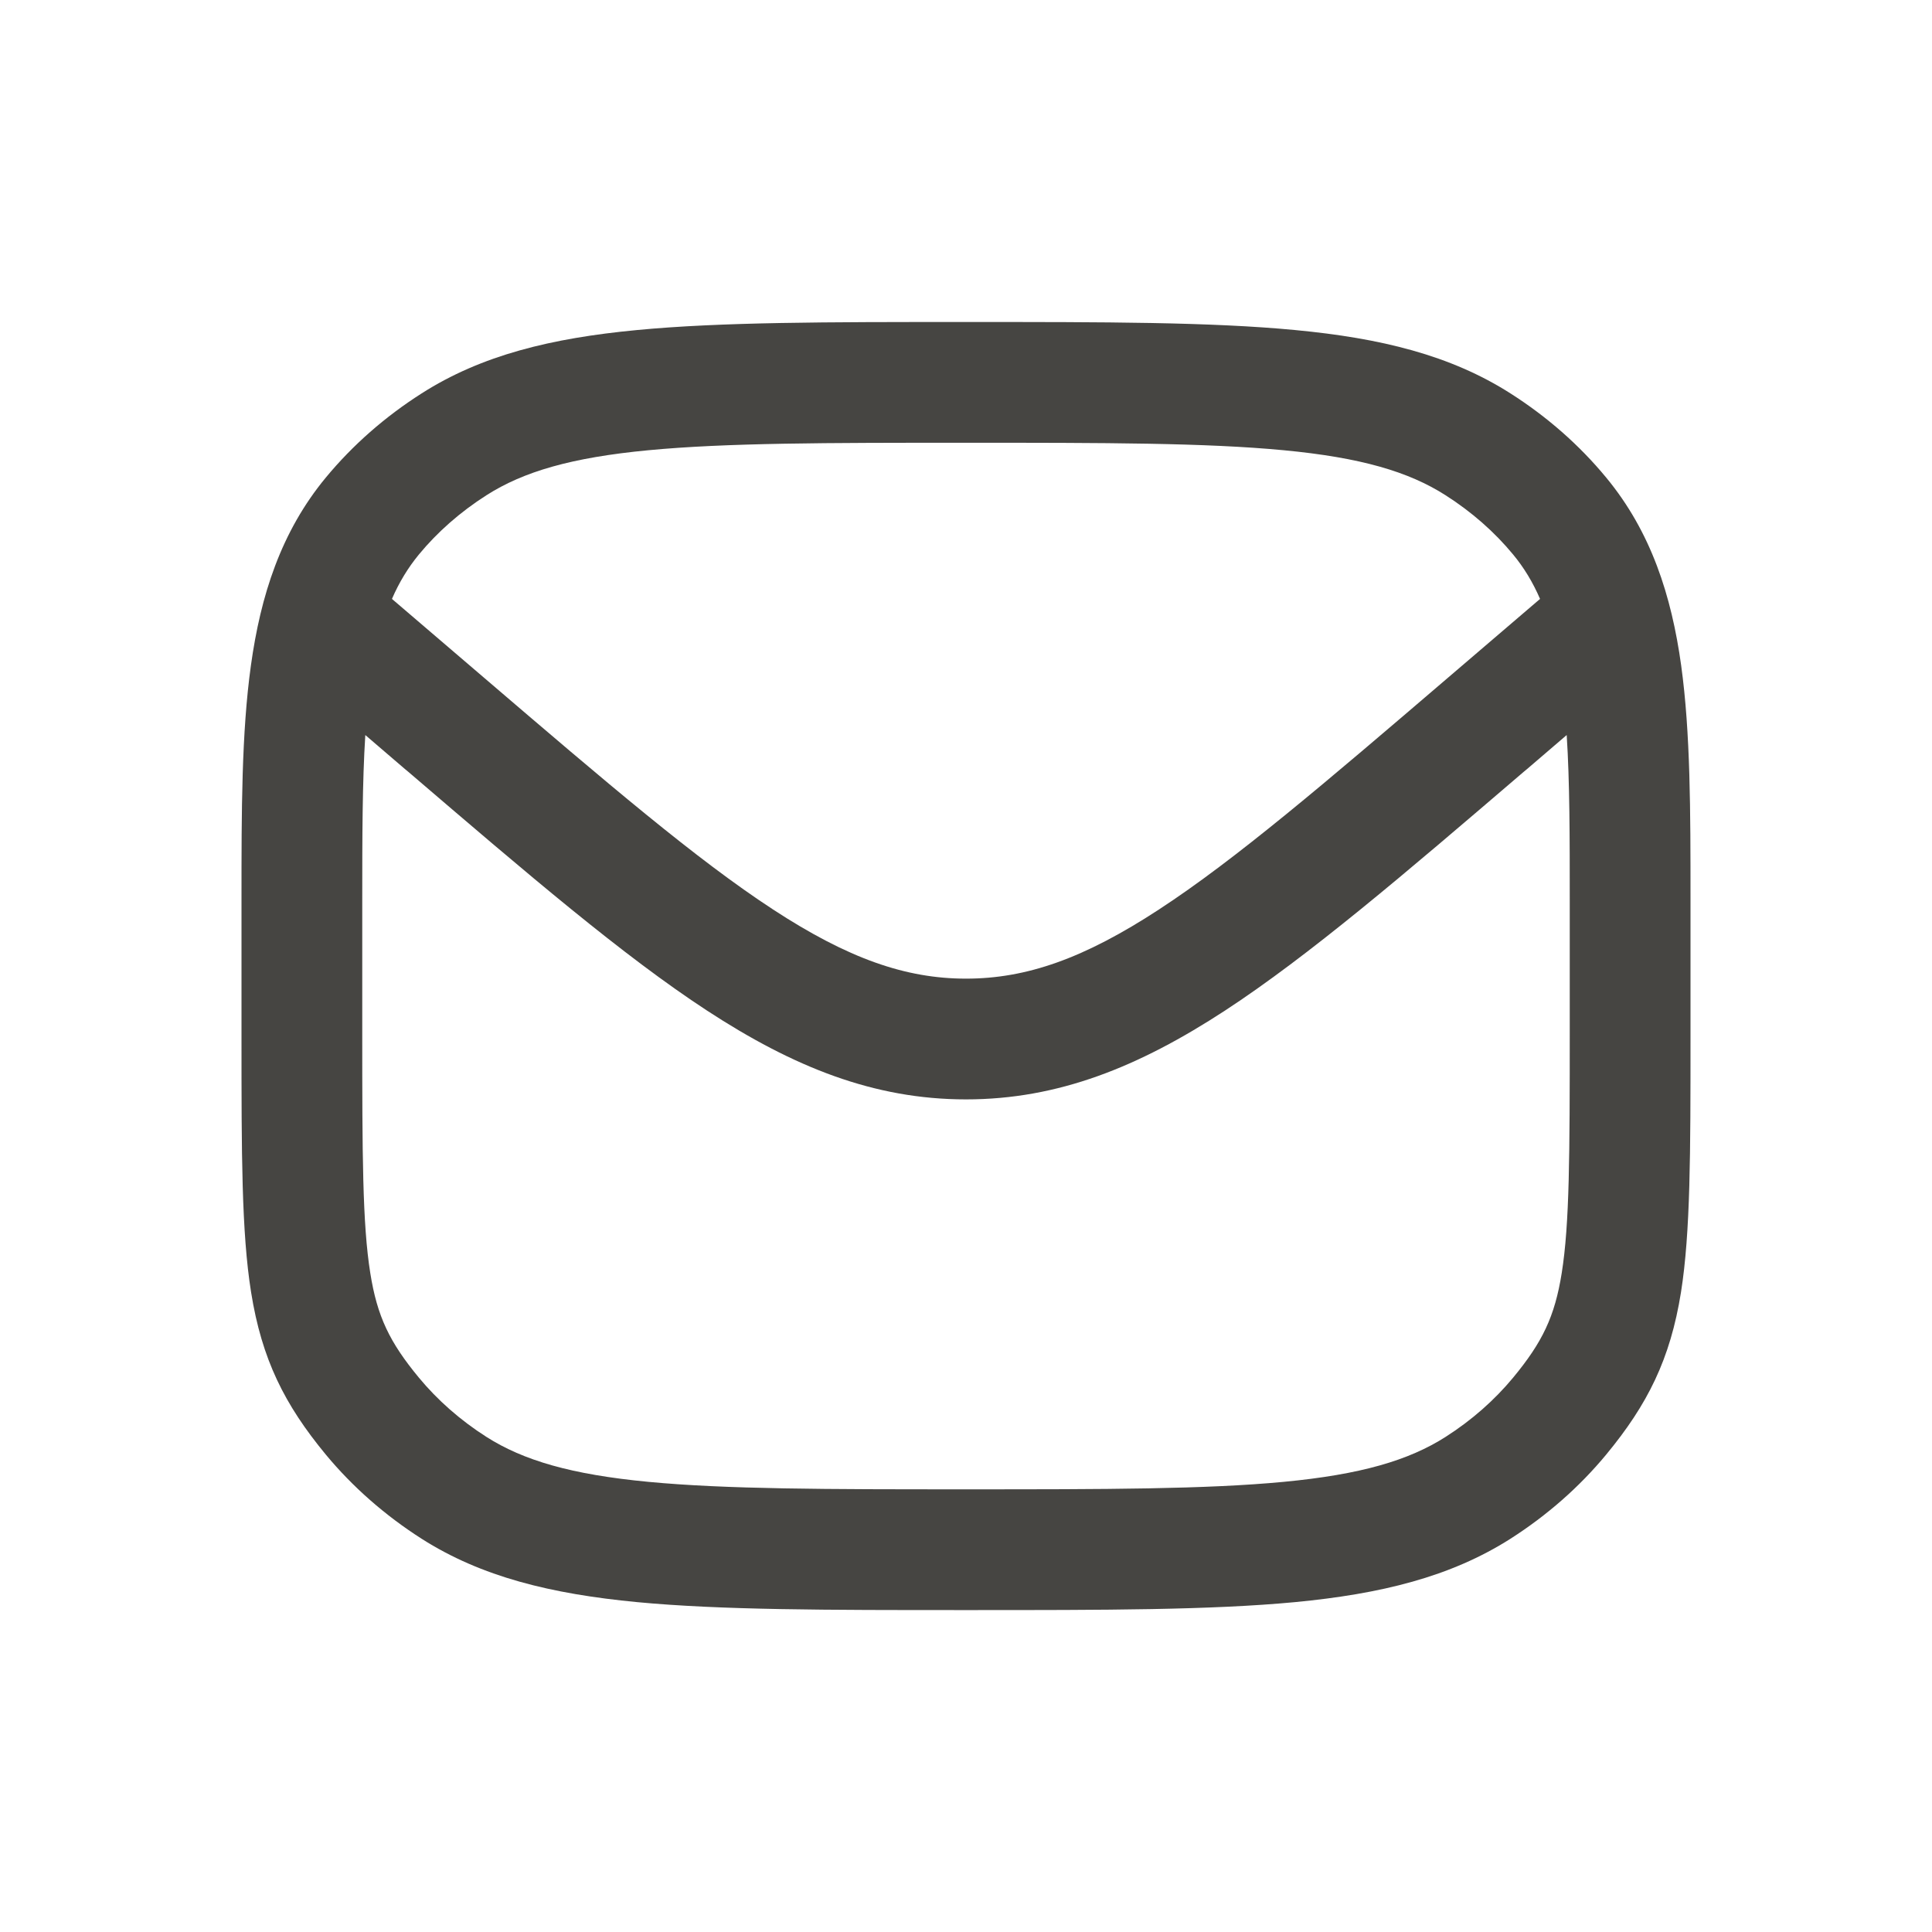
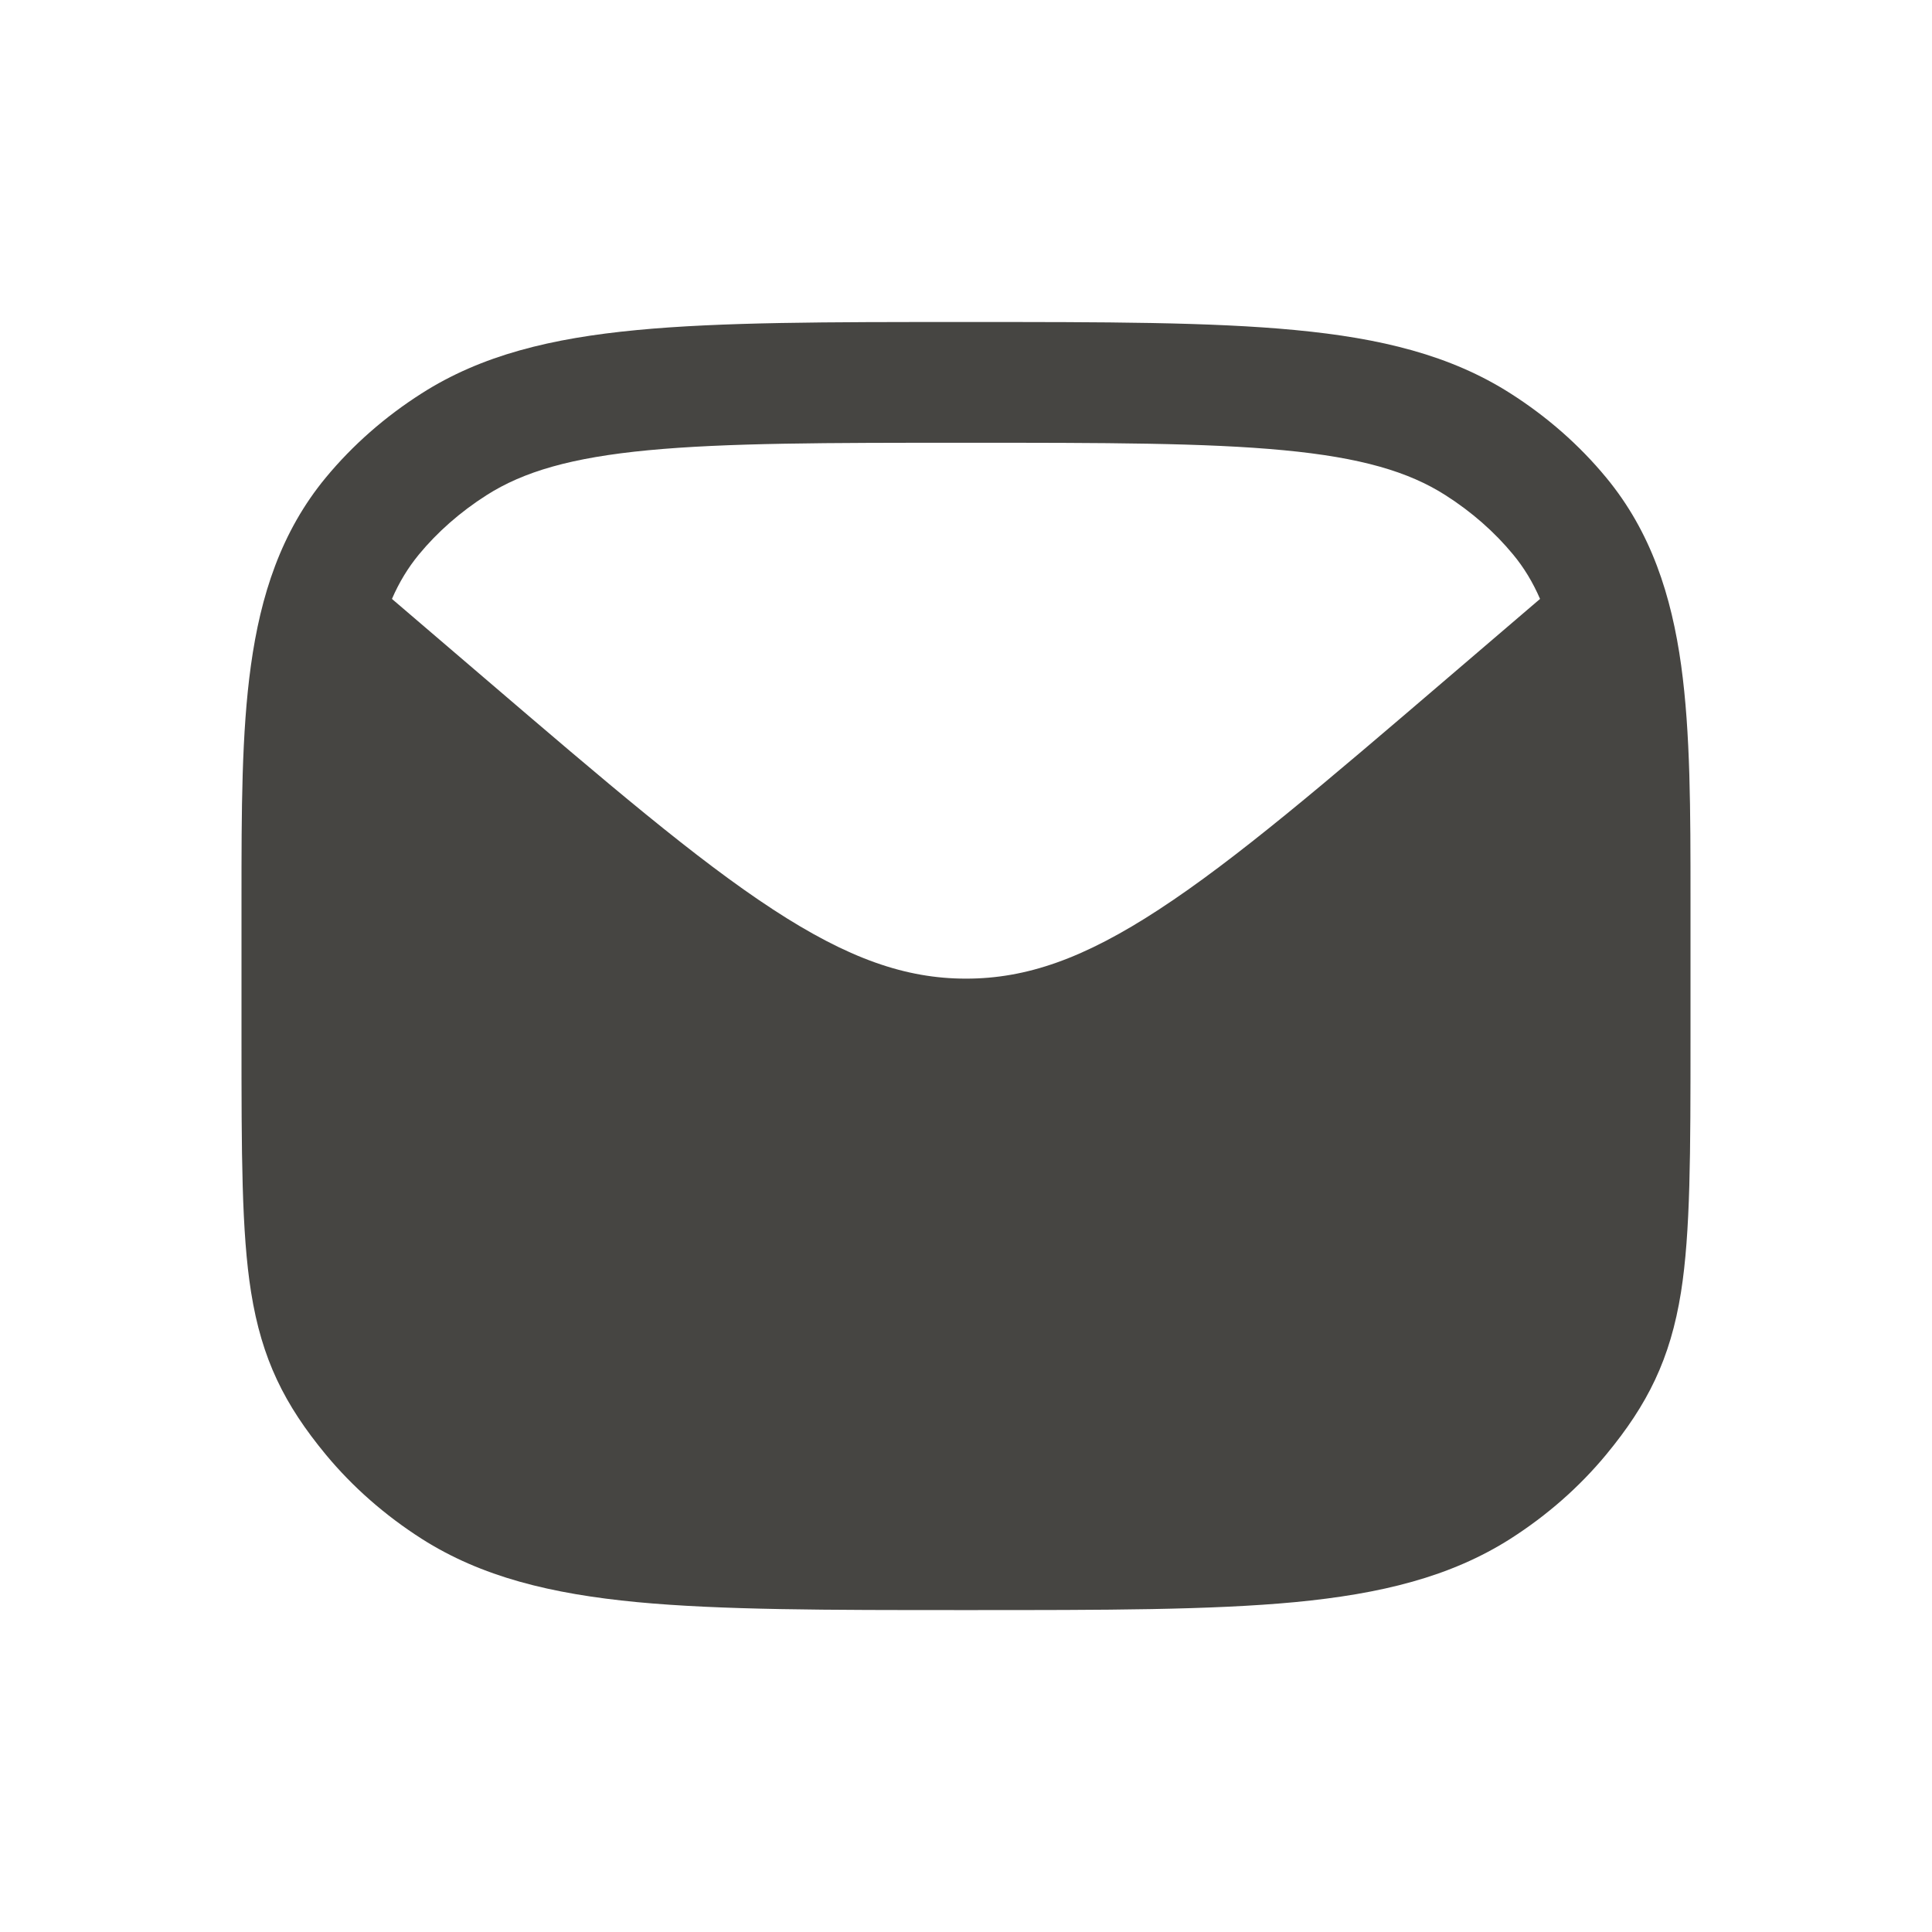
<svg xmlns="http://www.w3.org/2000/svg" width="24" height="24" viewBox="0 0 24 24" fill="none">
-   <path fill-rule="evenodd" clip-rule="evenodd" d="M12 4L11.96 4C10.275 4 8.957 4 7.912 4.1C6.849 4.201 5.982 4.411 5.236 4.888C4.784 5.176 4.382 5.528 4.047 5.933C3.489 6.608 3.237 7.401 3.117 8.266C3 9.105 3 10.08 3 11.154L3 11.195V12.806L3 12.891C3 14.325 3 15.307 3.119 16.052C3.252 16.885 3.534 17.448 4.047 18.069C4.382 18.473 4.784 18.825 5.236 19.114C5.982 19.59 6.849 19.8 7.912 19.902C8.957 20.001 10.275 20.001 11.96 20.001H12H12.04C13.725 20.001 15.043 20.001 16.089 19.902C17.152 19.8 18.018 19.59 18.765 19.114C19.217 18.825 19.619 18.473 19.953 18.069C20.466 17.448 20.749 16.885 20.882 16.052C21 15.307 21 14.325 21 12.891V12.806V11.195V11.154C21 10.08 21 9.105 20.884 8.266C20.764 7.401 20.511 6.608 19.953 5.933C19.619 5.528 19.217 5.176 18.765 4.888C18.018 4.411 17.152 4.201 16.089 4.1C15.043 4 13.725 4 12.04 4L12 4ZM6.043 6.152C6.502 5.859 7.097 5.684 8.054 5.593C9.02 5.501 10.267 5.5 12 5.5C13.734 5.5 14.981 5.501 15.947 5.593C16.904 5.684 17.499 5.859 17.957 6.152C18.283 6.36 18.566 6.609 18.797 6.889C18.931 7.051 19.041 7.232 19.131 7.44L17.994 8.413C16.451 9.734 15.348 10.677 14.397 11.298C13.467 11.906 12.753 12.157 12 12.157C11.248 12.157 10.534 11.906 9.603 11.298C8.652 10.677 7.549 9.734 6.006 8.413L4.869 7.44C4.959 7.232 5.07 7.051 5.203 6.889C5.434 6.609 5.717 6.36 6.043 6.152ZM4.538 9.131C4.501 9.716 4.5 10.391 4.5 11.195V12.806C4.5 14.347 4.502 15.204 4.6 15.816C4.686 16.356 4.841 16.675 5.203 17.113C5.434 17.392 5.717 17.642 6.043 17.85C6.502 18.142 7.097 18.317 8.054 18.408C9.02 18.5 10.267 18.501 12 18.501C13.734 18.501 14.981 18.5 15.947 18.408C16.904 18.317 17.499 18.142 17.957 17.85C18.283 17.642 18.566 17.392 18.797 17.113C19.159 16.675 19.314 16.356 19.4 15.816C19.498 15.204 19.5 14.347 19.5 12.806V11.195C19.5 10.391 19.5 9.716 19.462 9.131L18.97 9.553L18.929 9.587C17.436 10.866 16.259 11.873 15.217 12.554C14.145 13.254 13.146 13.657 12 13.657C10.854 13.657 9.855 13.254 8.783 12.554C7.741 11.873 6.564 10.866 5.071 9.587L5.071 9.587L5.03 9.553L4.538 9.131Z" fill="#464542" />
+   <path fillRule="evenodd" clipRule="evenodd" d="M12 4L11.96 4C10.275 4 8.957 4 7.912 4.1C6.849 4.201 5.982 4.411 5.236 4.888C4.784 5.176 4.382 5.528 4.047 5.933C3.489 6.608 3.237 7.401 3.117 8.266C3 9.105 3 10.08 3 11.154L3 11.195V12.806L3 12.891C3 14.325 3 15.307 3.119 16.052C3.252 16.885 3.534 17.448 4.047 18.069C4.382 18.473 4.784 18.825 5.236 19.114C5.982 19.59 6.849 19.8 7.912 19.902C8.957 20.001 10.275 20.001 11.96 20.001H12H12.04C13.725 20.001 15.043 20.001 16.089 19.902C17.152 19.8 18.018 19.59 18.765 19.114C19.217 18.825 19.619 18.473 19.953 18.069C20.466 17.448 20.749 16.885 20.882 16.052C21 15.307 21 14.325 21 12.891V12.806V11.195V11.154C21 10.08 21 9.105 20.884 8.266C20.764 7.401 20.511 6.608 19.953 5.933C19.619 5.528 19.217 5.176 18.765 4.888C18.018 4.411 17.152 4.201 16.089 4.1C15.043 4 13.725 4 12.04 4L12 4ZM6.043 6.152C6.502 5.859 7.097 5.684 8.054 5.593C9.02 5.501 10.267 5.5 12 5.5C13.734 5.5 14.981 5.501 15.947 5.593C16.904 5.684 17.499 5.859 17.957 6.152C18.283 6.36 18.566 6.609 18.797 6.889C18.931 7.051 19.041 7.232 19.131 7.44L17.994 8.413C16.451 9.734 15.348 10.677 14.397 11.298C13.467 11.906 12.753 12.157 12 12.157C11.248 12.157 10.534 11.906 9.603 11.298C8.652 10.677 7.549 9.734 6.006 8.413L4.869 7.44C4.959 7.232 5.07 7.051 5.203 6.889C5.434 6.609 5.717 6.36 6.043 6.152ZM4.538 9.131C4.501 9.716 4.5 10.391 4.5 11.195V12.806C4.5 14.347 4.502 15.204 4.6 15.816C4.686 16.356 4.841 16.675 5.203 17.113C5.434 17.392 5.717 17.642 6.043 17.85C6.502 18.142 7.097 18.317 8.054 18.408C9.02 18.5 10.267 18.501 12 18.501C13.734 18.501 14.981 18.5 15.947 18.408C16.904 18.317 17.499 18.142 17.957 17.85C18.283 17.642 18.566 17.392 18.797 17.113C19.159 16.675 19.314 16.356 19.4 15.816C19.498 15.204 19.5 14.347 19.5 12.806V11.195C19.5 10.391 19.5 9.716 19.462 9.131L18.97 9.553L18.929 9.587C17.436 10.866 16.259 11.873 15.217 12.554C14.145 13.254 13.146 13.657 12 13.657C10.854 13.657 9.855 13.254 8.783 12.554C7.741 11.873 6.564 10.866 5.071 9.587L5.071 9.587L5.03 9.553L4.538 9.131Z" fill="#464542" />
</svg>
